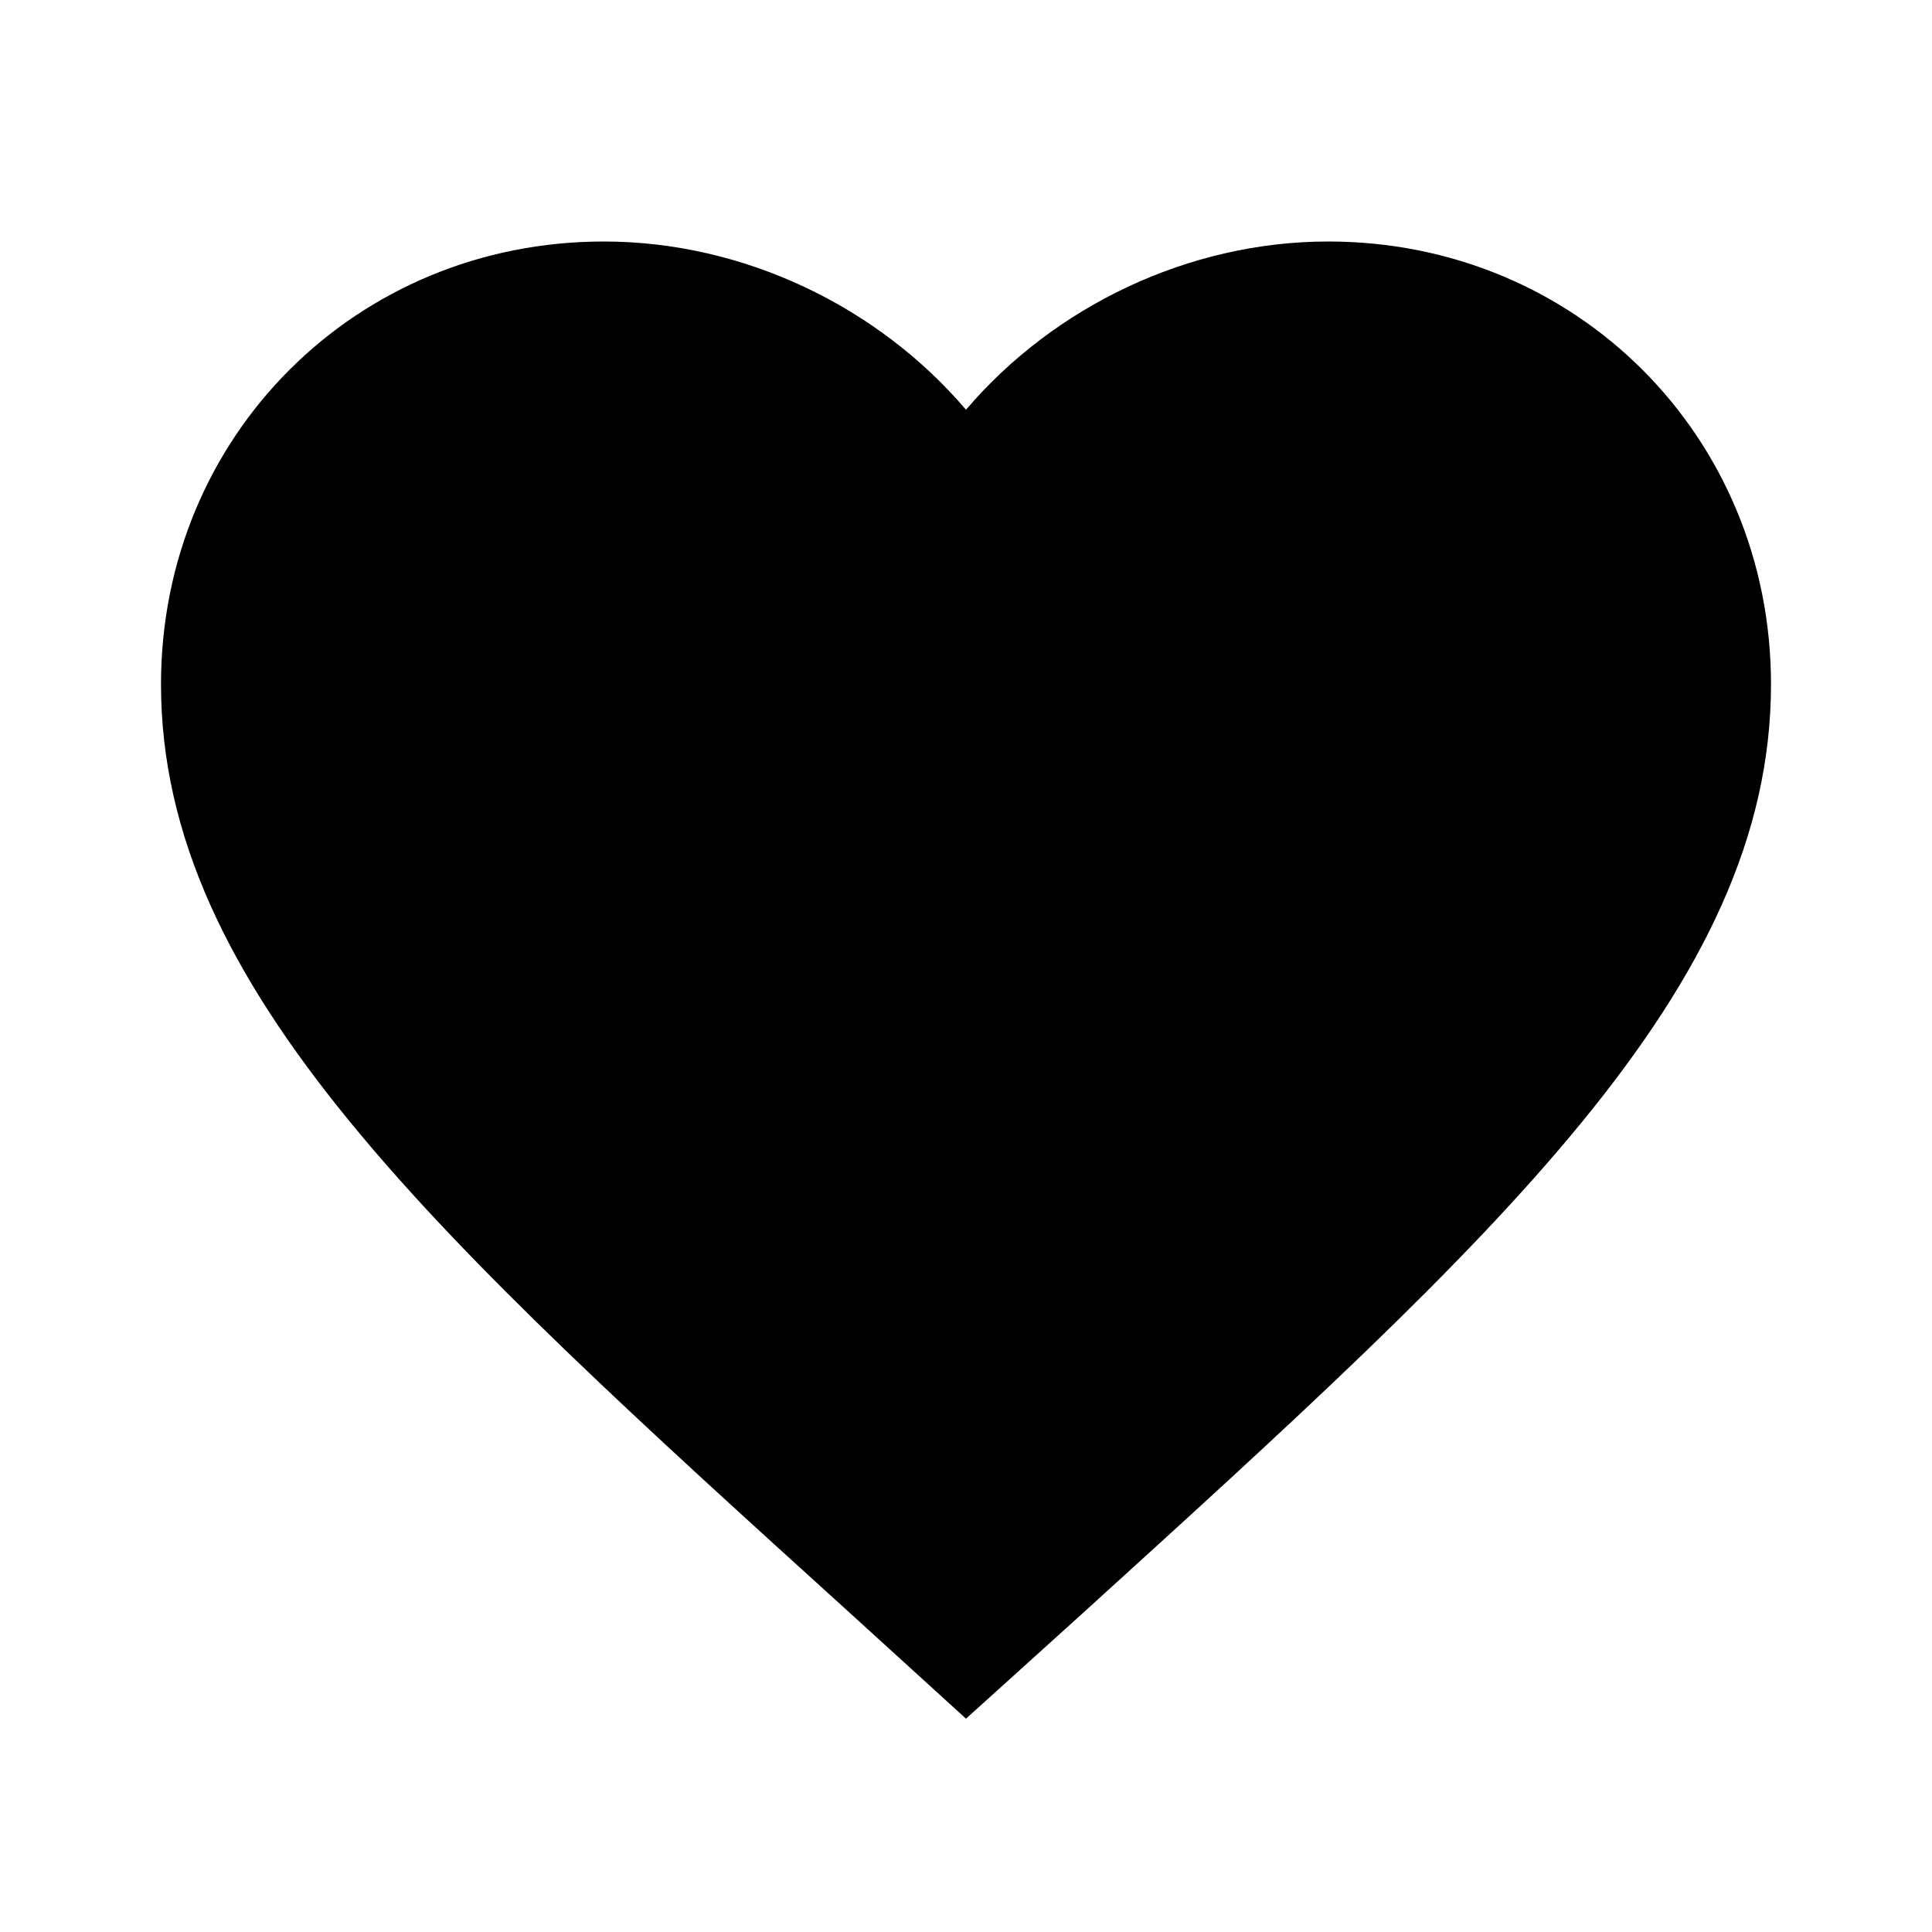
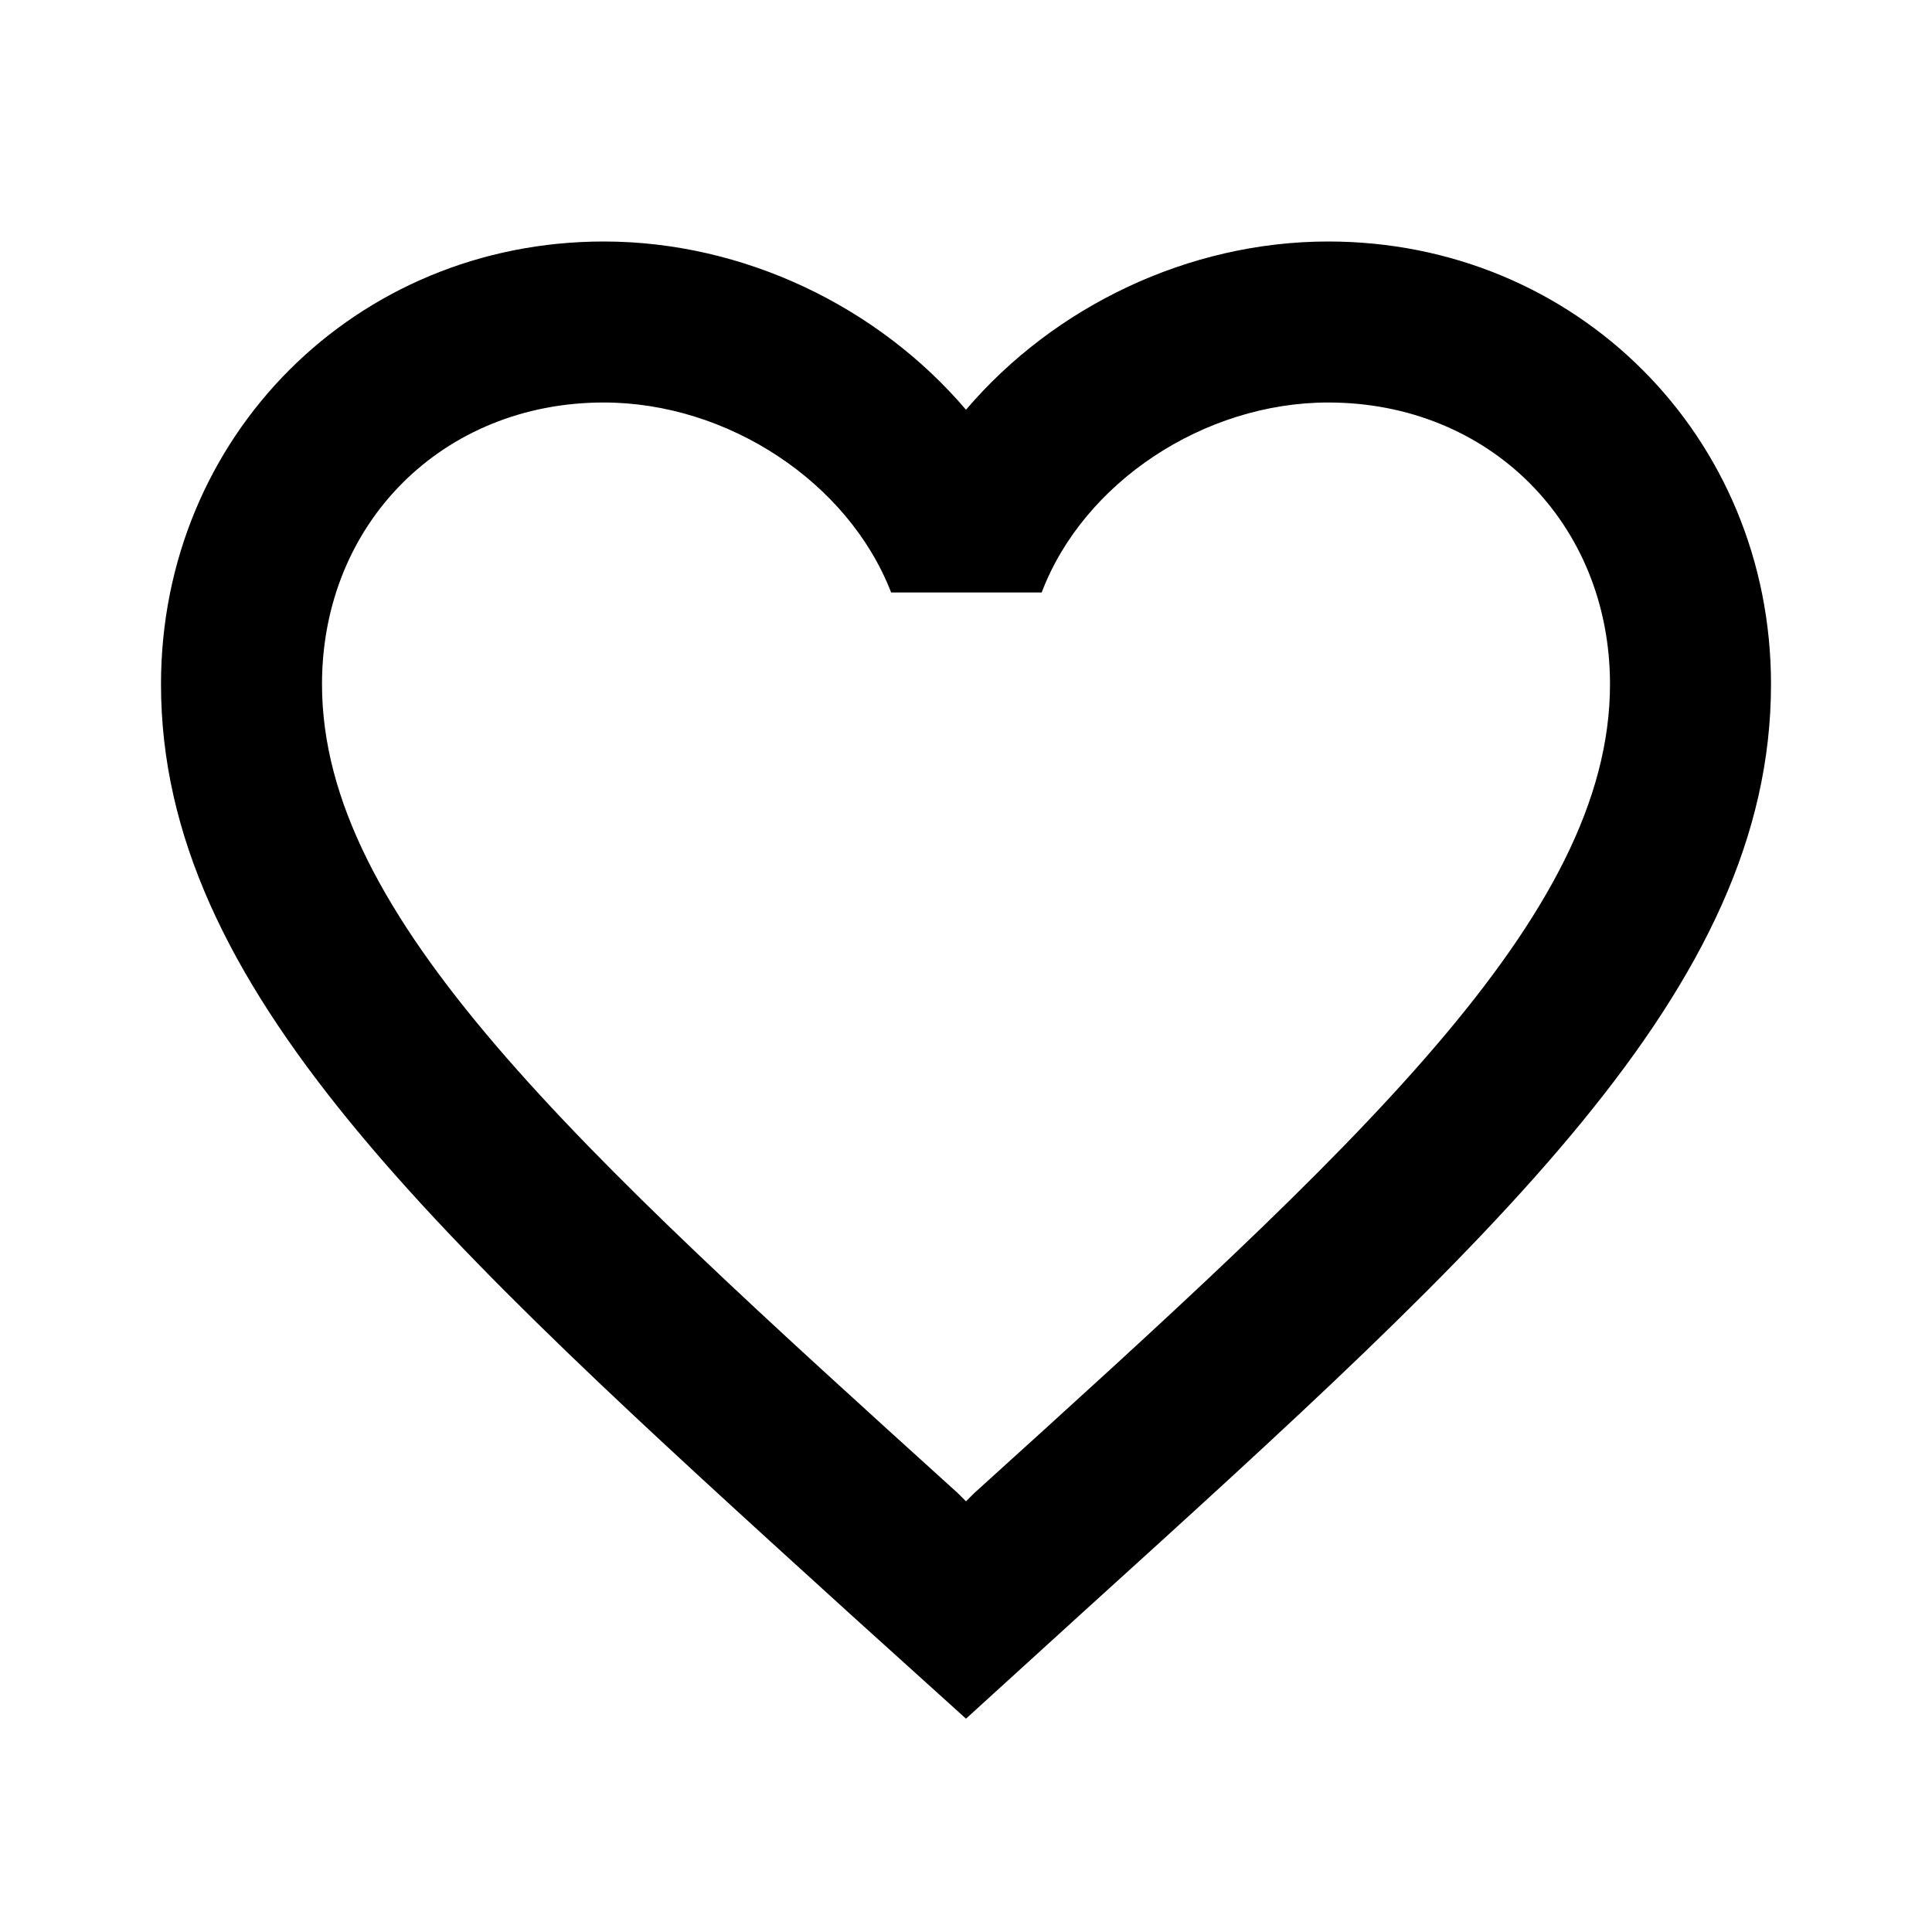
<svg xmlns="http://www.w3.org/2000/svg" height="24px" viewBox="0 0 24 24" width="24px" fill="#000000">
  <path d="M0 0h24v24H0V0z" fill="none" />
-   <path d="M12 21.35l-1.45-1.32C5.4 15.36 2 12.28 2 8.5 2 5.42 4.42 3 7.5 3c1.74 0 3.41.81 4.5 2.09C13.09 3.81 14.76 3 16.5 3 19.58 3 22 5.42 22 8.5c0 3.78-3.4 6.86-8.55 11.54L12 21.35z" />
+   <path d="M16.5 3c-1.74 0-3.41.81-4.5 2.09C10.91 3.81 9.24 3 7.5 3 4.42 3 2 5.42 2 8.5c0 3.78 3.4 6.86 8.55 11.54L12 21.35l1.45-1.32C18.6 15.36 22 12.28 22 8.5 22 5.42 19.58 3 16.5 3zm-4.4 15.55l-.1.1-.1-.1C7.14 14.24 4 11.39 4 8.5 4 6.5 5.5 5 7.5 5c1.54 0 3.04.99 3.57 2.36h1.87C13.46 5.99 14.96 5 16.5 5c2 0 3.5 1.5 3.5 3.5 0 2.89-3.14 5.74-7.9 10.05z" />
</svg>
